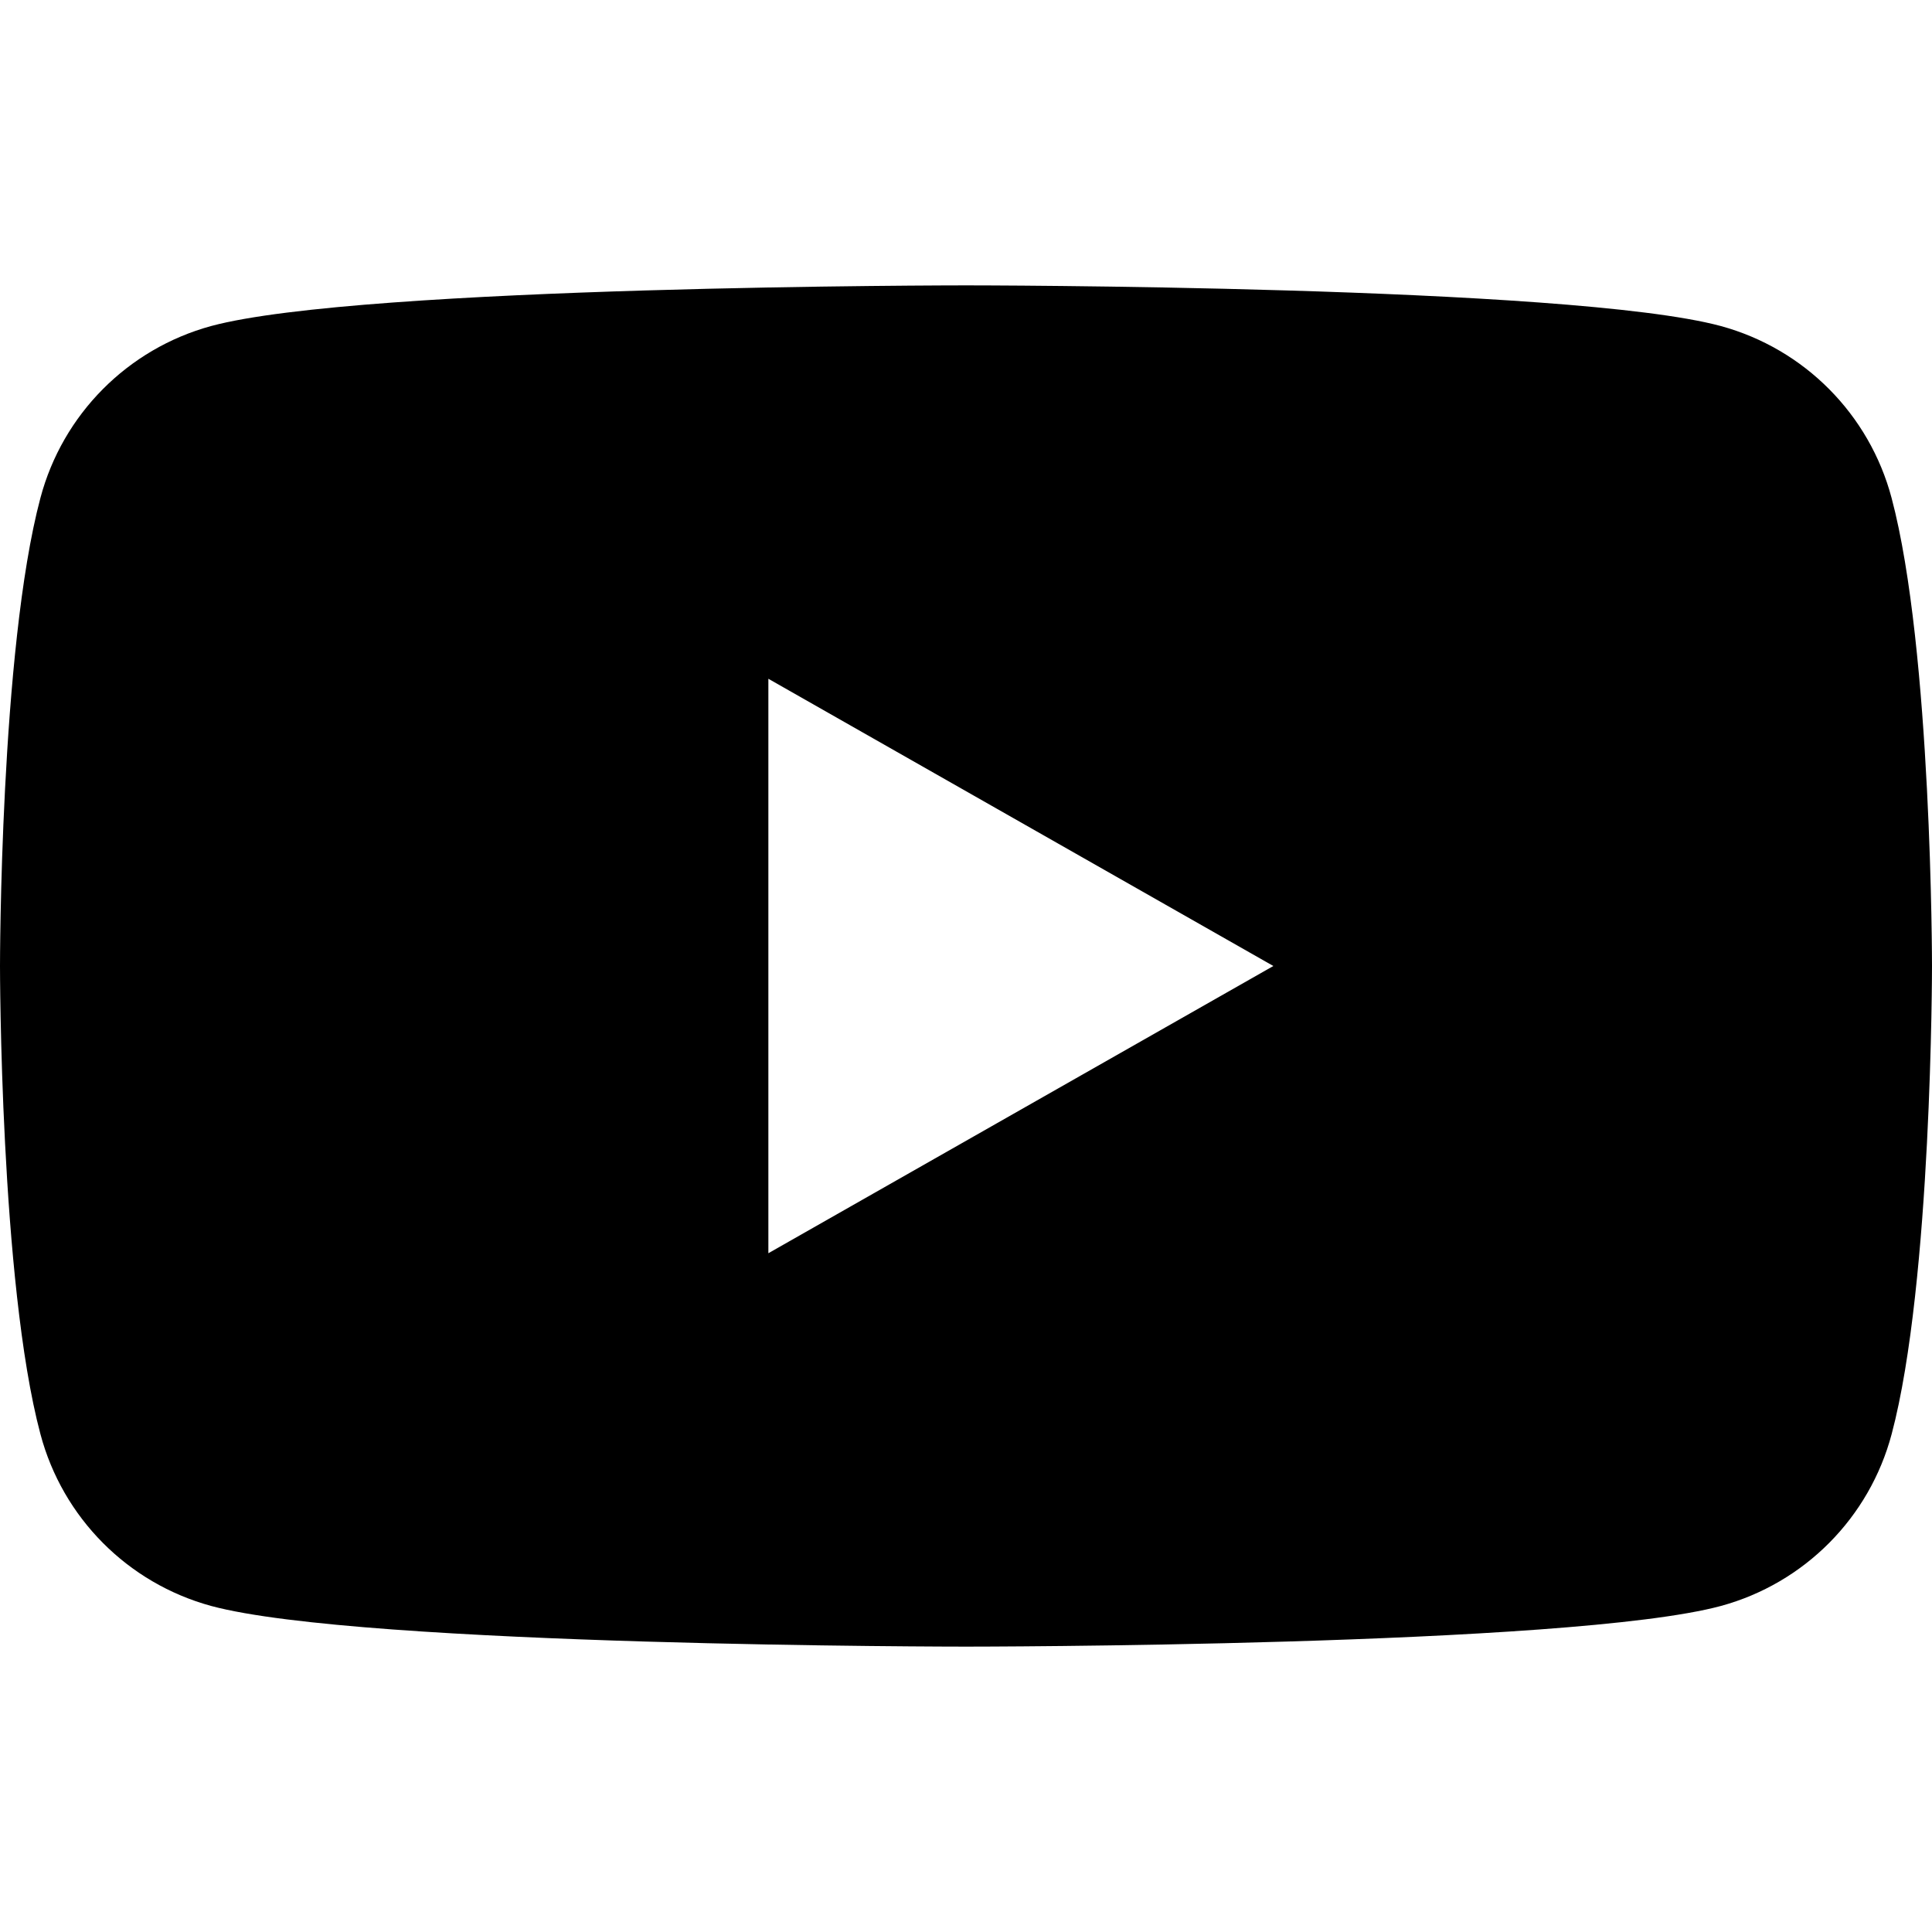
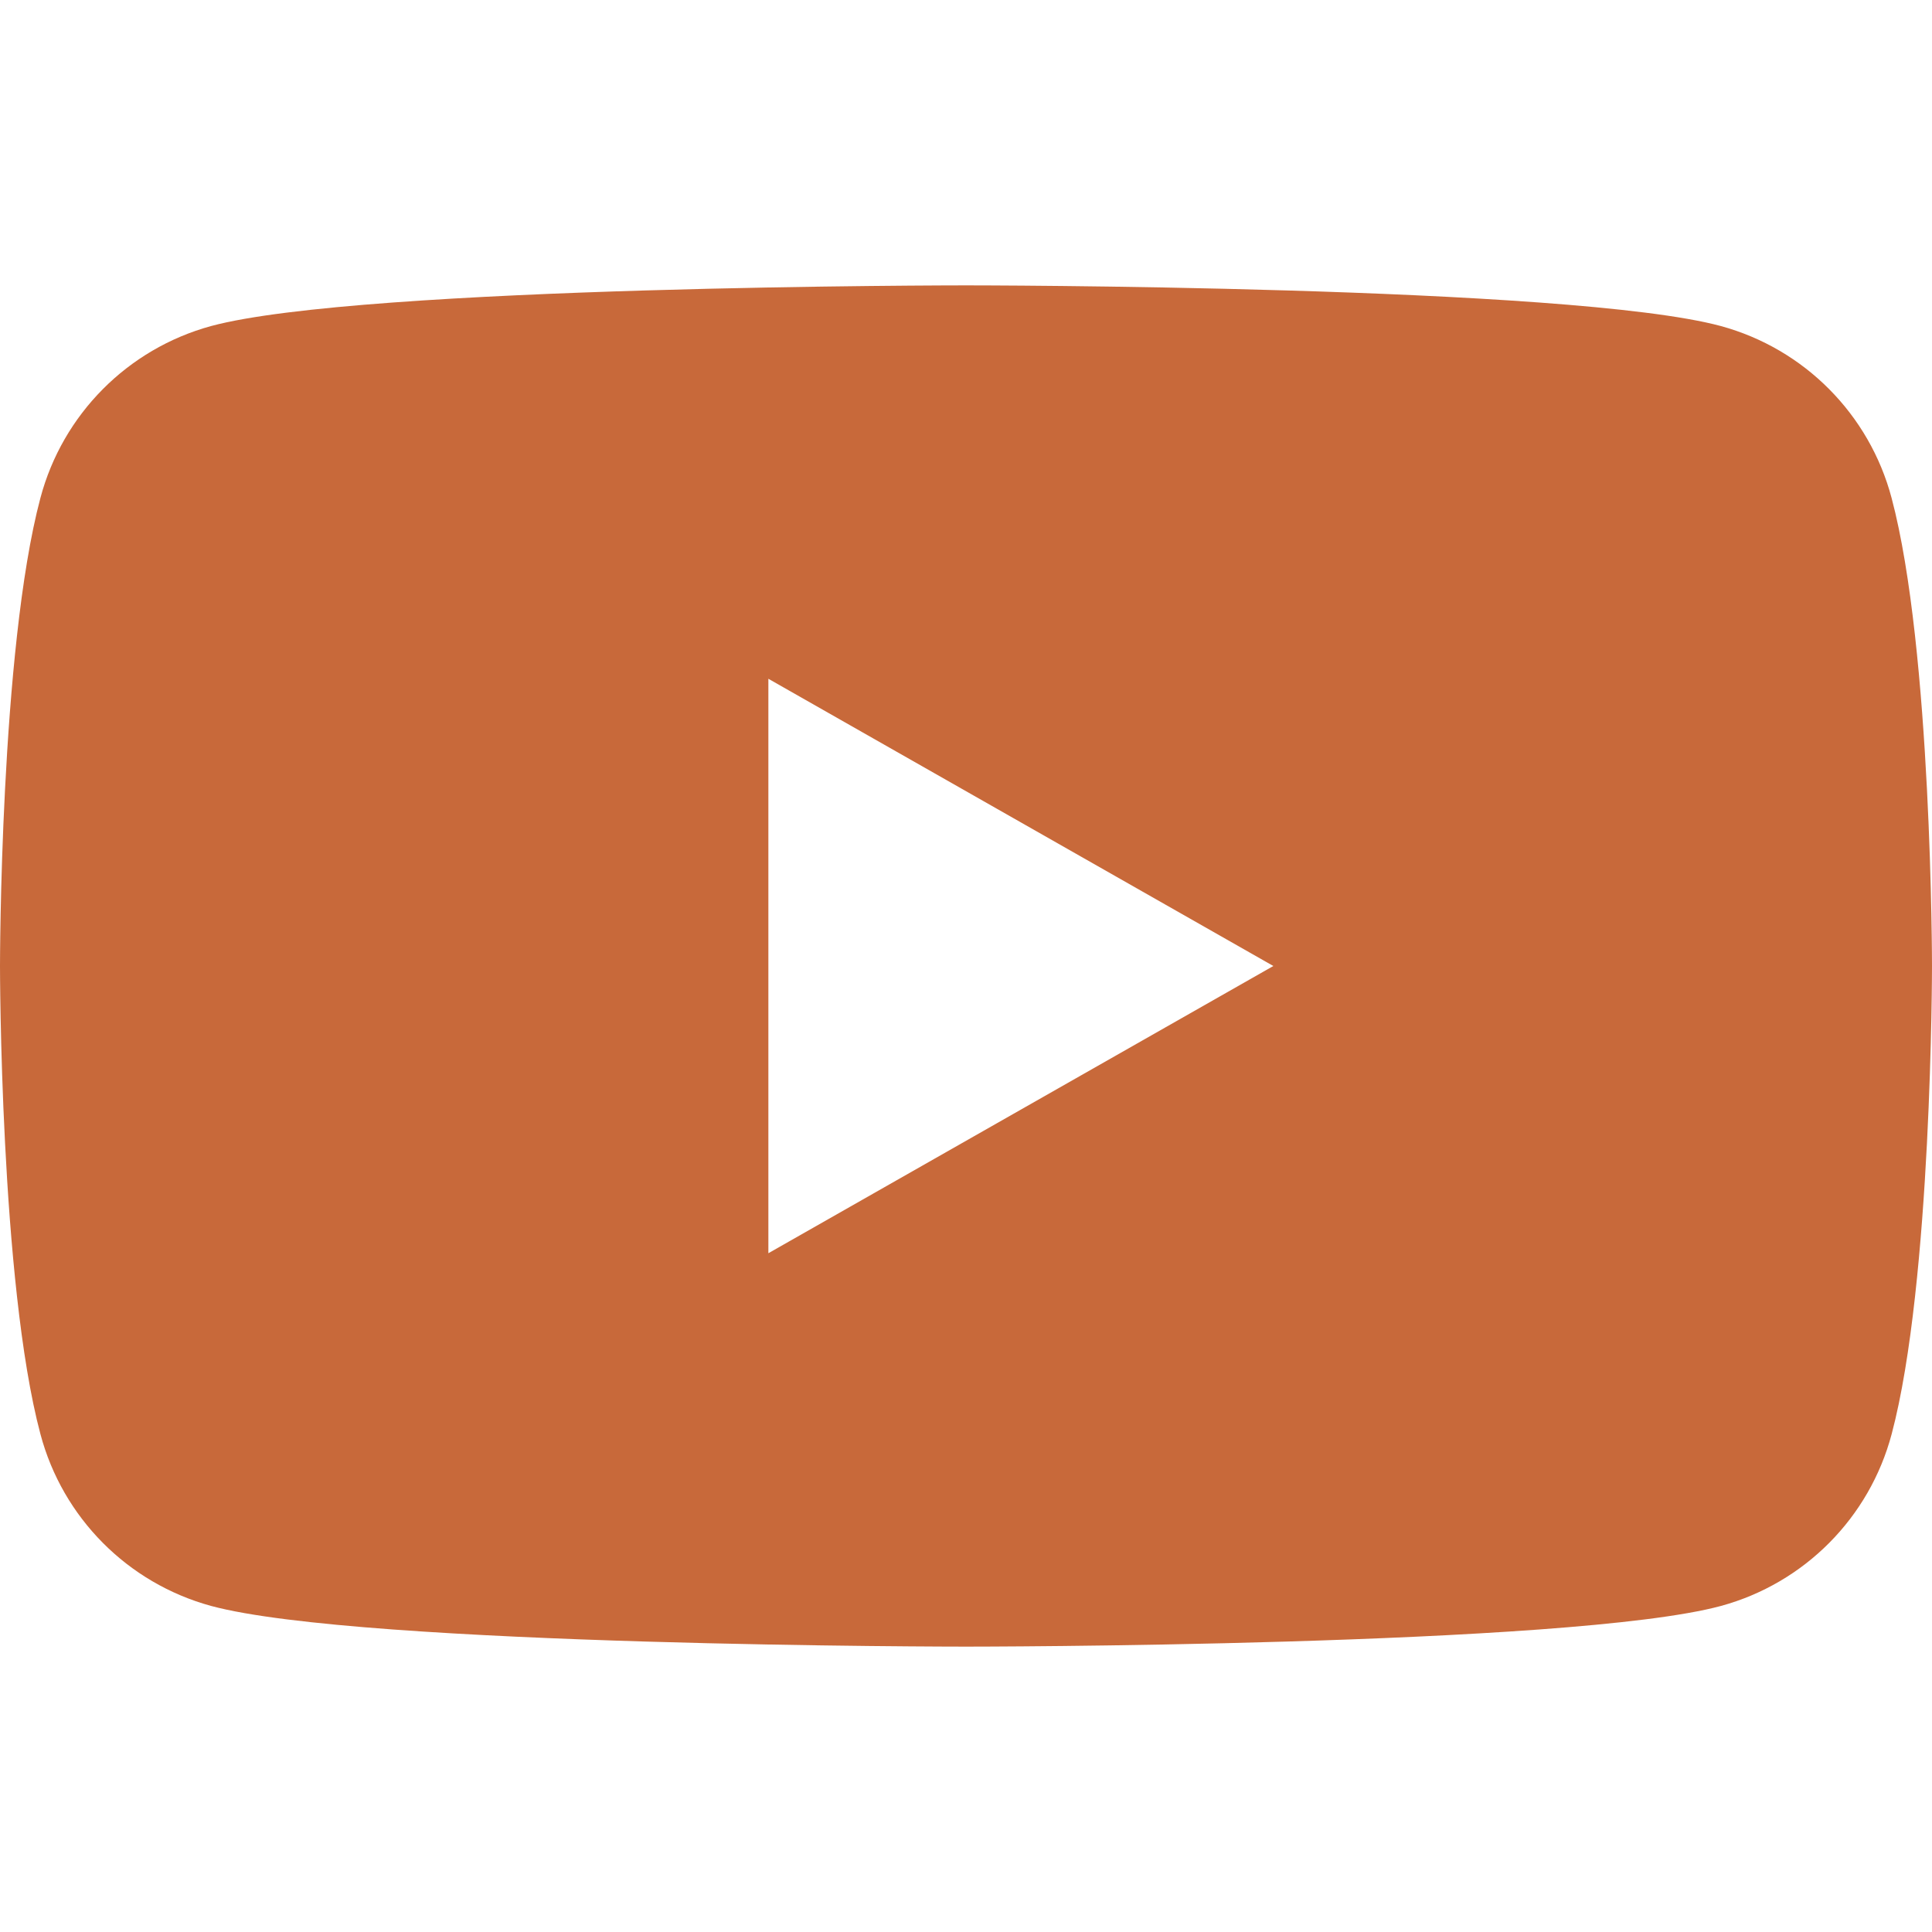
<svg xmlns="http://www.w3.org/2000/svg" role="img" viewBox="0 0 24 24">
-   <path d="M23.498 6.186a3.016 3.016 0 0 0-2.122-2.136C19.505 3.545 12 3.545 12 3.545s-7.505 0-9.377.505A3.017 3.017 0 0 0 .502 6.186C0 8.07 0 12 0 12s0 3.93.502 5.814a3.016 3.016 0 0 0 2.122 2.136c1.871.505 9.376.505 9.376.505s7.505 0 9.377-.505a3.015 3.015 0 0 0 2.122-2.136C24 15.93 24 12 24 12s0-3.93-.502-5.814zM9.545 15.568V8.432L15.818 12l-6.273 3.568z" />
+   <path style="fill:#c8693a;" d="M23.498 6.186a3.016 3.016 0 0 0-2.122-2.136C19.505 3.545 12 3.545 12 3.545s-7.505 0-9.377.505A3.017 3.017 0 0 0 .502 6.186C0 8.07 0 12 0 12s0 3.93.502 5.814a3.016 3.016 0 0 0 2.122 2.136c1.871.505 9.376.505 9.376.505s7.505 0 9.377-.505a3.015 3.015 0 0 0 2.122-2.136C24 15.93 24 12 24 12s0-3.93-.502-5.814zM9.545 15.568V8.432L15.818 12l-6.273 3.568z" />
</svg>
